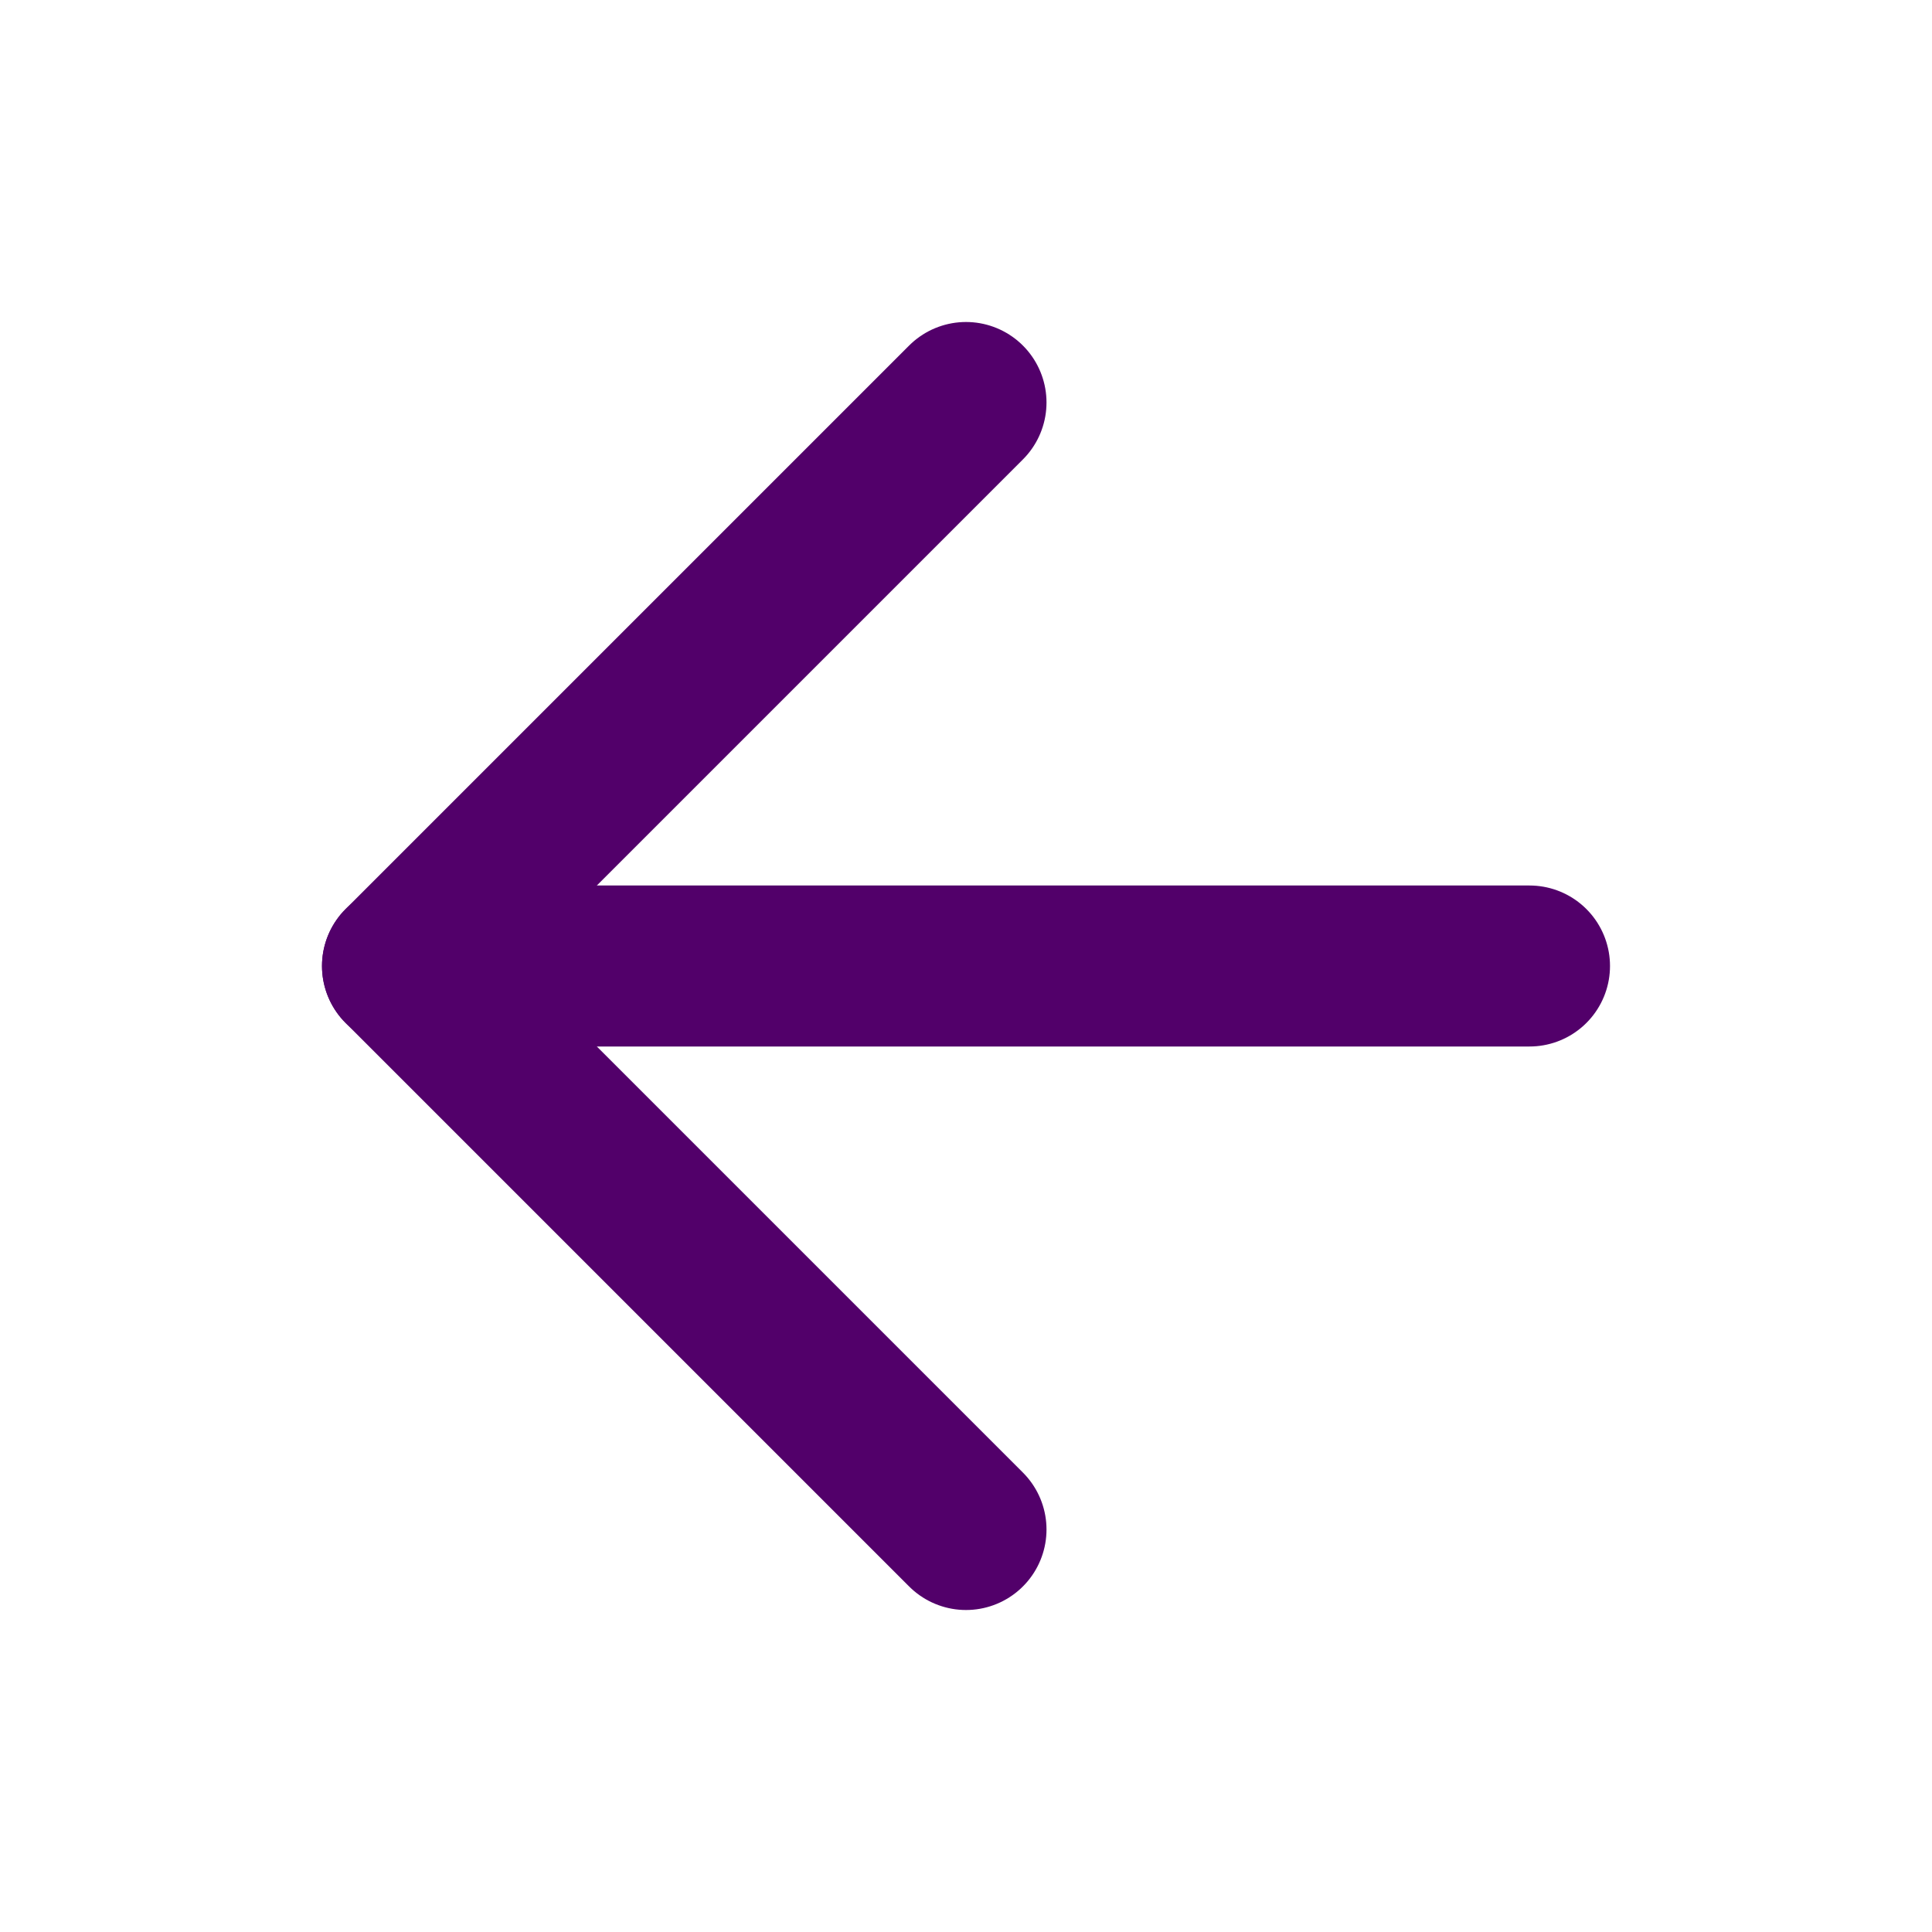
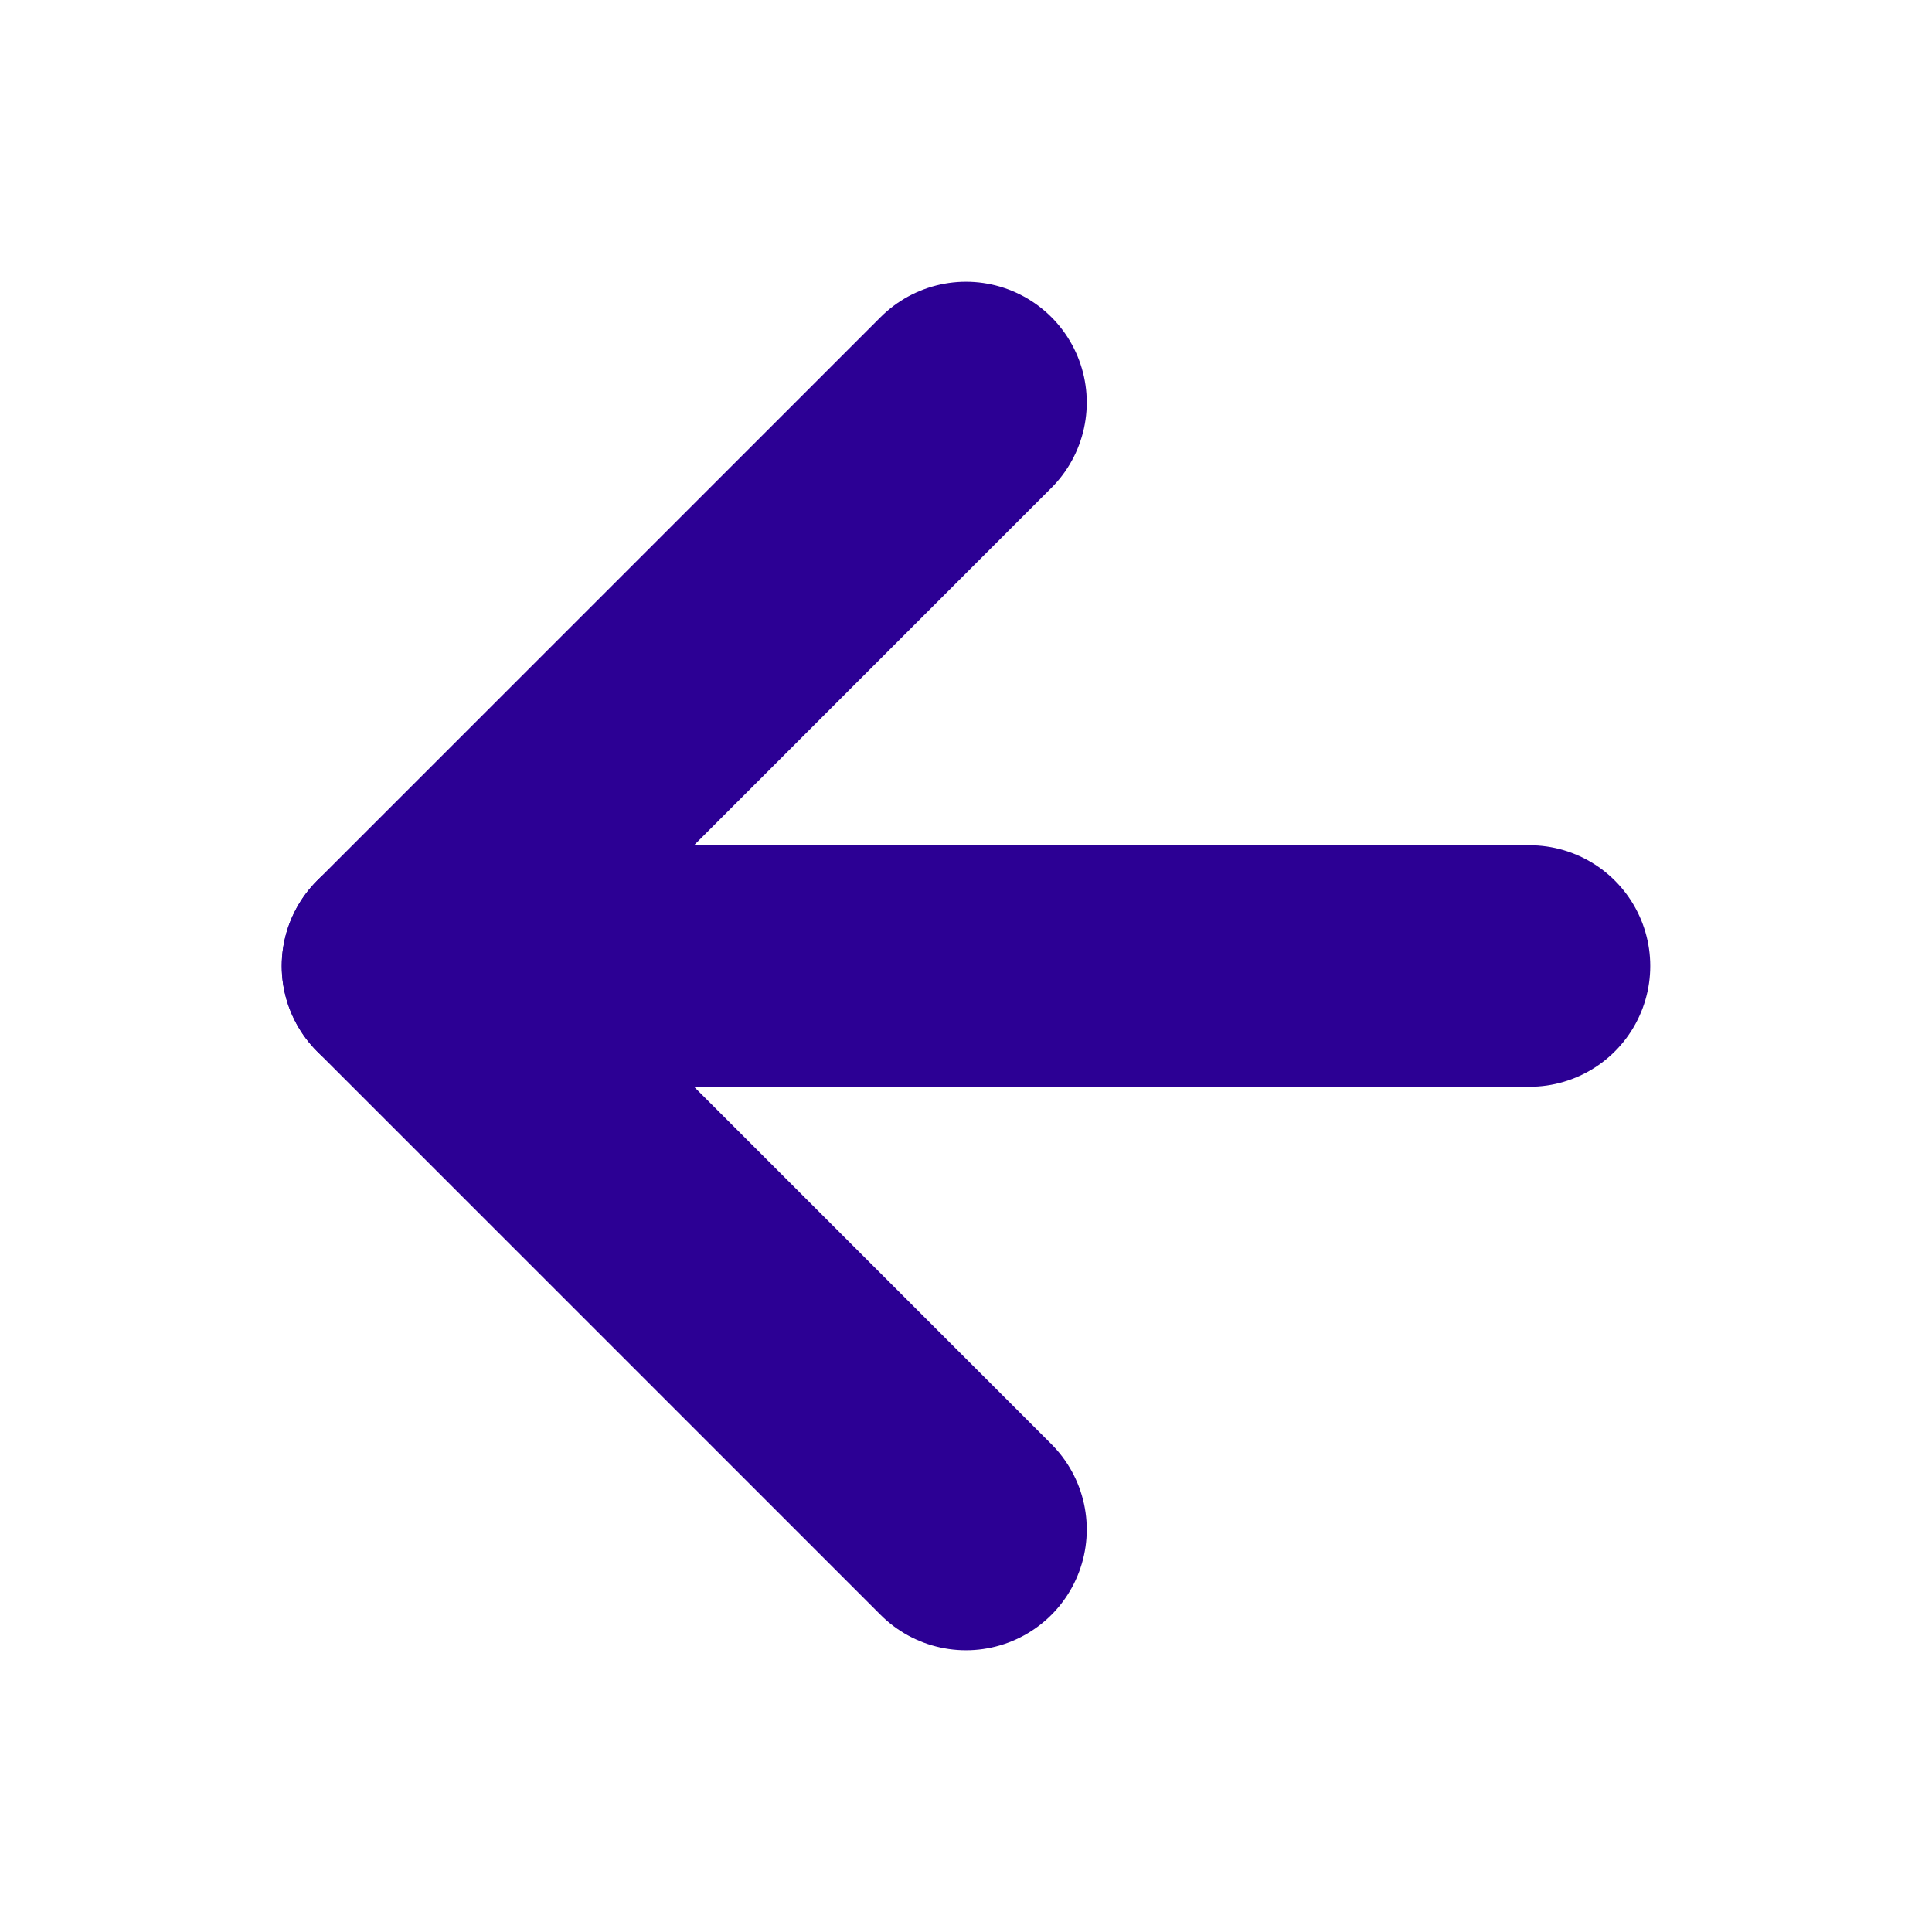
- <svg xmlns="http://www.w3.org/2000/svg" width="24" height="24" viewBox="0 0 24 24" fill="none" stroke="#52006a" stroke-width="2" stroke-linecap="round" stroke-linejoin="round" class="feather feather-arrow-left">
+ <svg xmlns="http://www.w3.org/2000/svg" width="24" height="24" viewBox="0 0 24 24" fill="none" stroke="#2c0094" stroke-width="3" stroke-linecap="round" stroke-linejoin="round" class="feather feather-arrow-left">
  <line x1="19" y1="12" x2="5" y2="12" />
  <polyline points="12 19 5 12 12 5" />
</svg>
